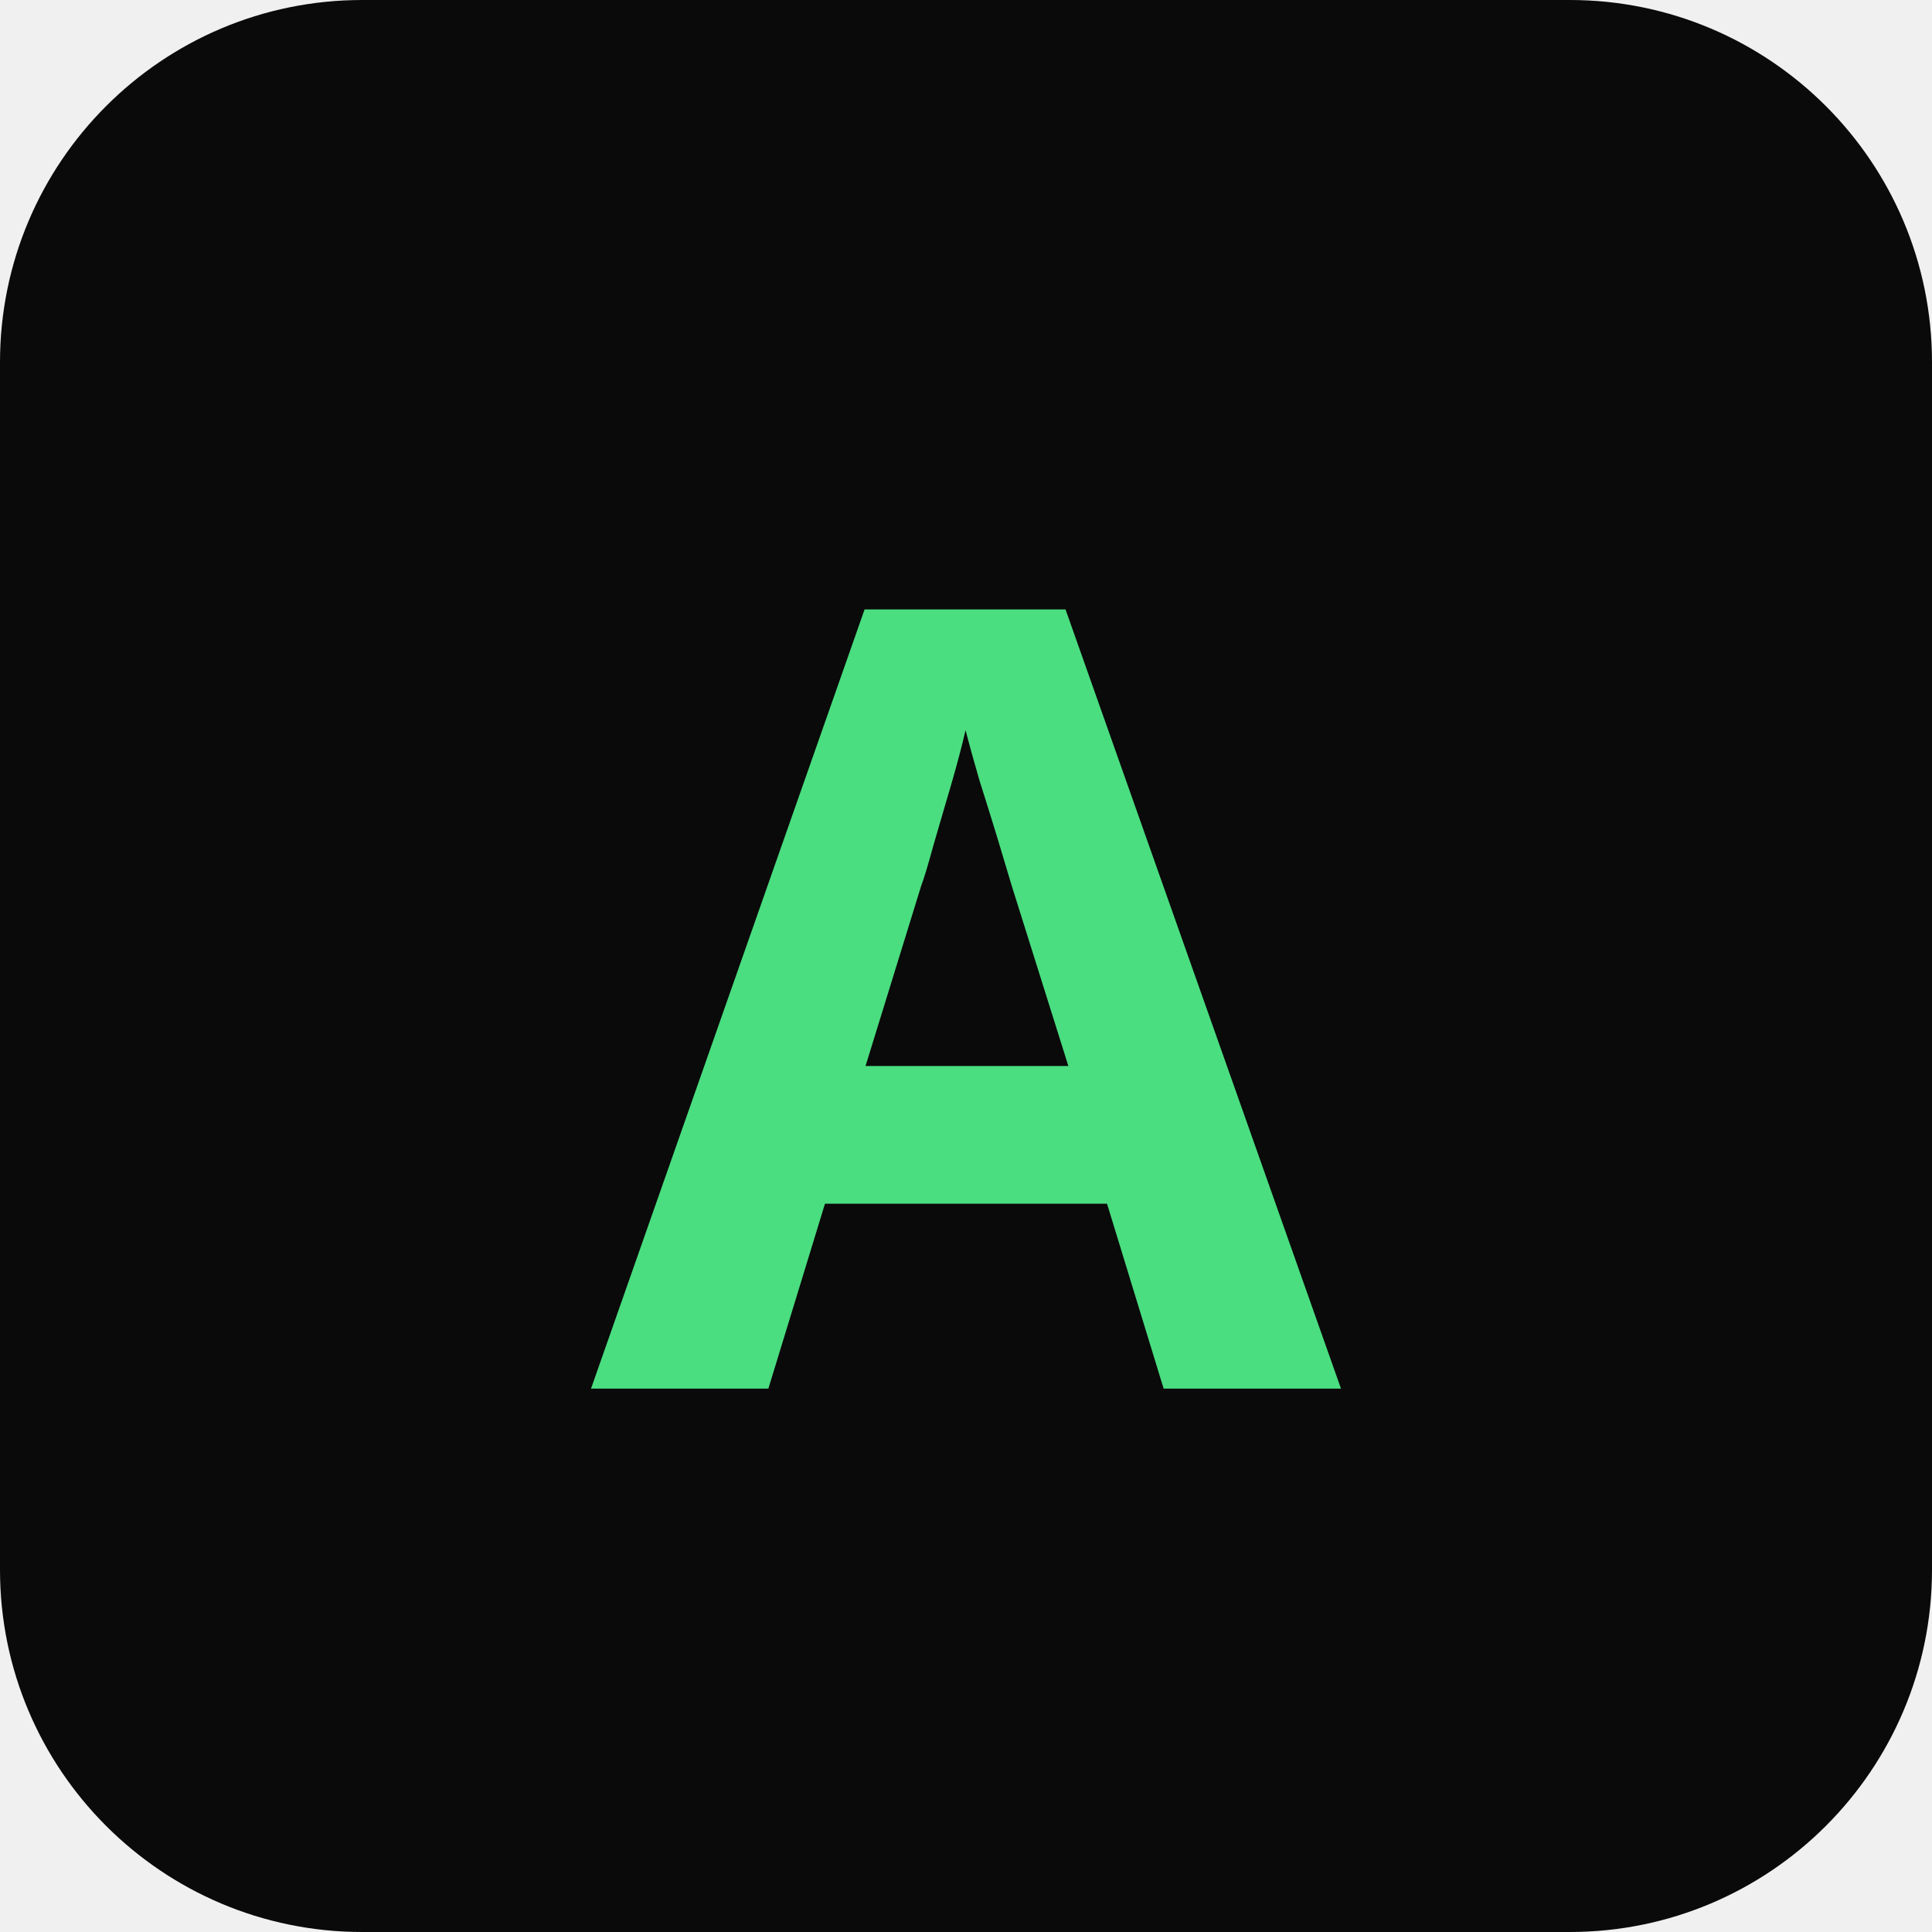
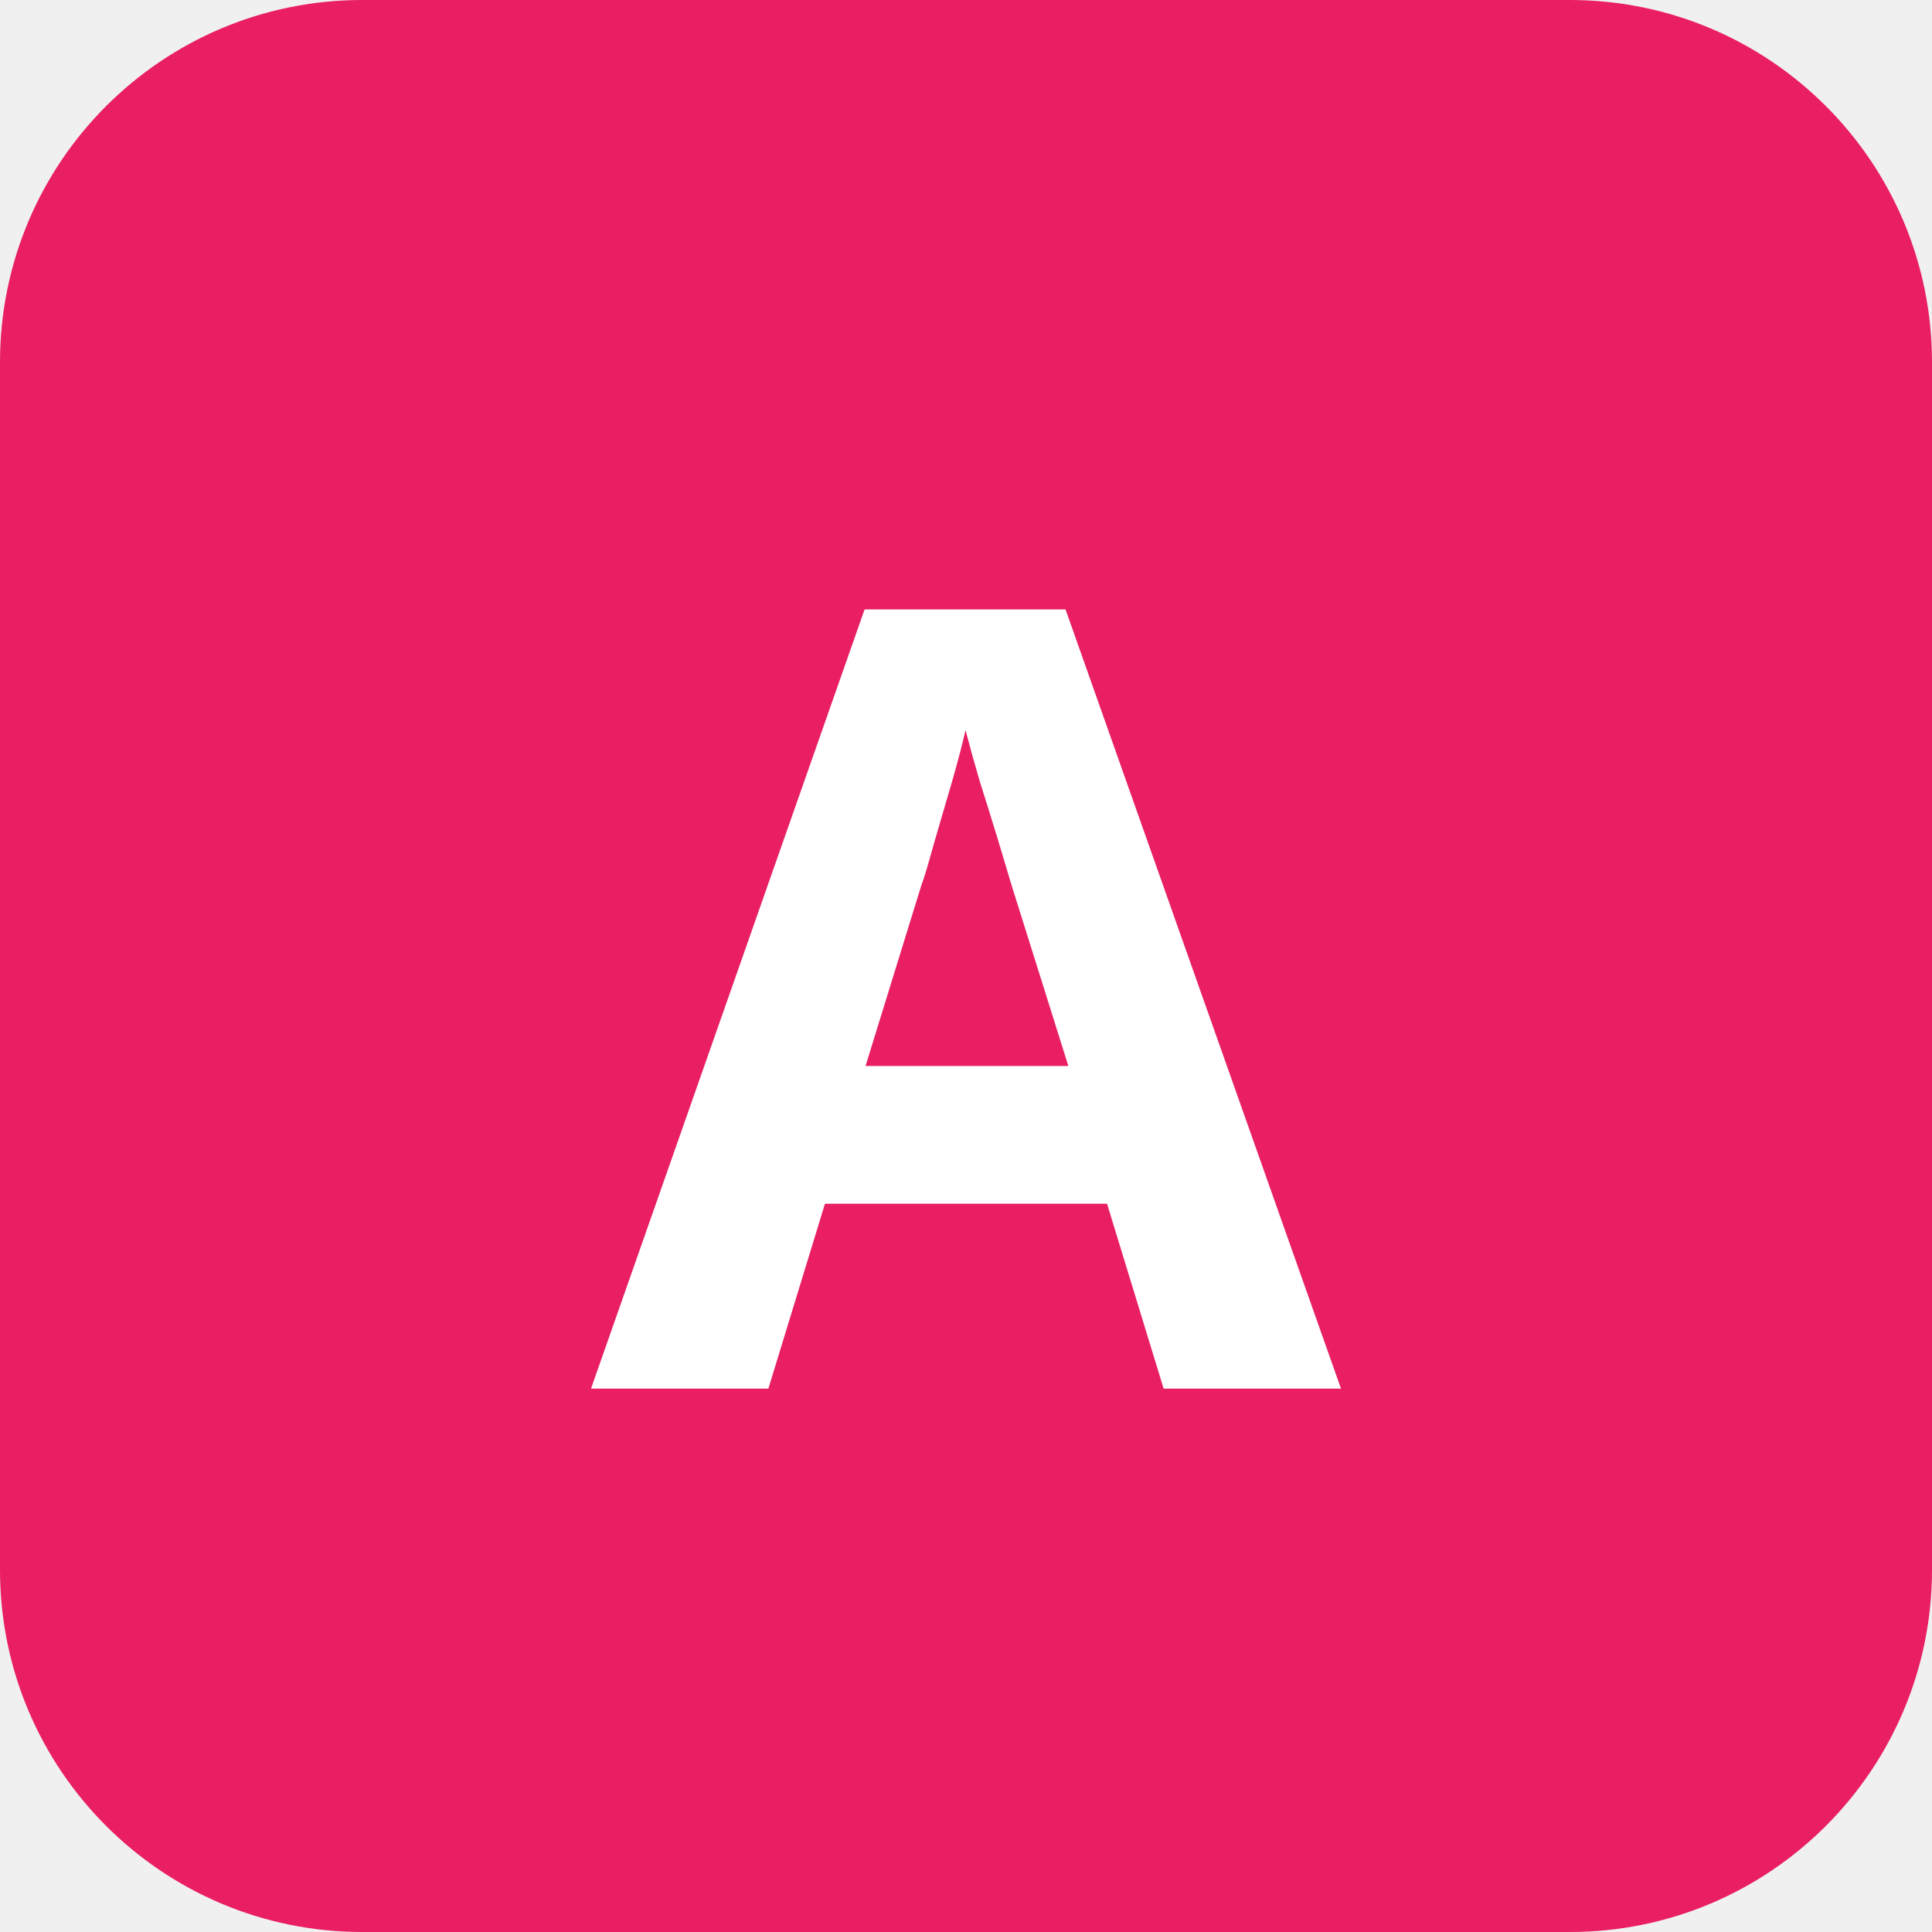
<svg xmlns="http://www.w3.org/2000/svg" viewBox="0 0 32 32">
-   <rect width="32" height="32" rx="6" fill="#0A0A0A" />
-   <text x="16" y="23" text-anchor="middle" font-family="sans-serif" font-weight="bold" font-size="18" fill="#4ADE80">A</text>
+   <rect width="32" height="32" rx="6" fill="#E91E63" />
+   <text x="16" y="23" text-anchor="middle" font-family="sans-serif" font-weight="bold" font-size="18" fill="#FFFFFF">A</text>
</svg>
